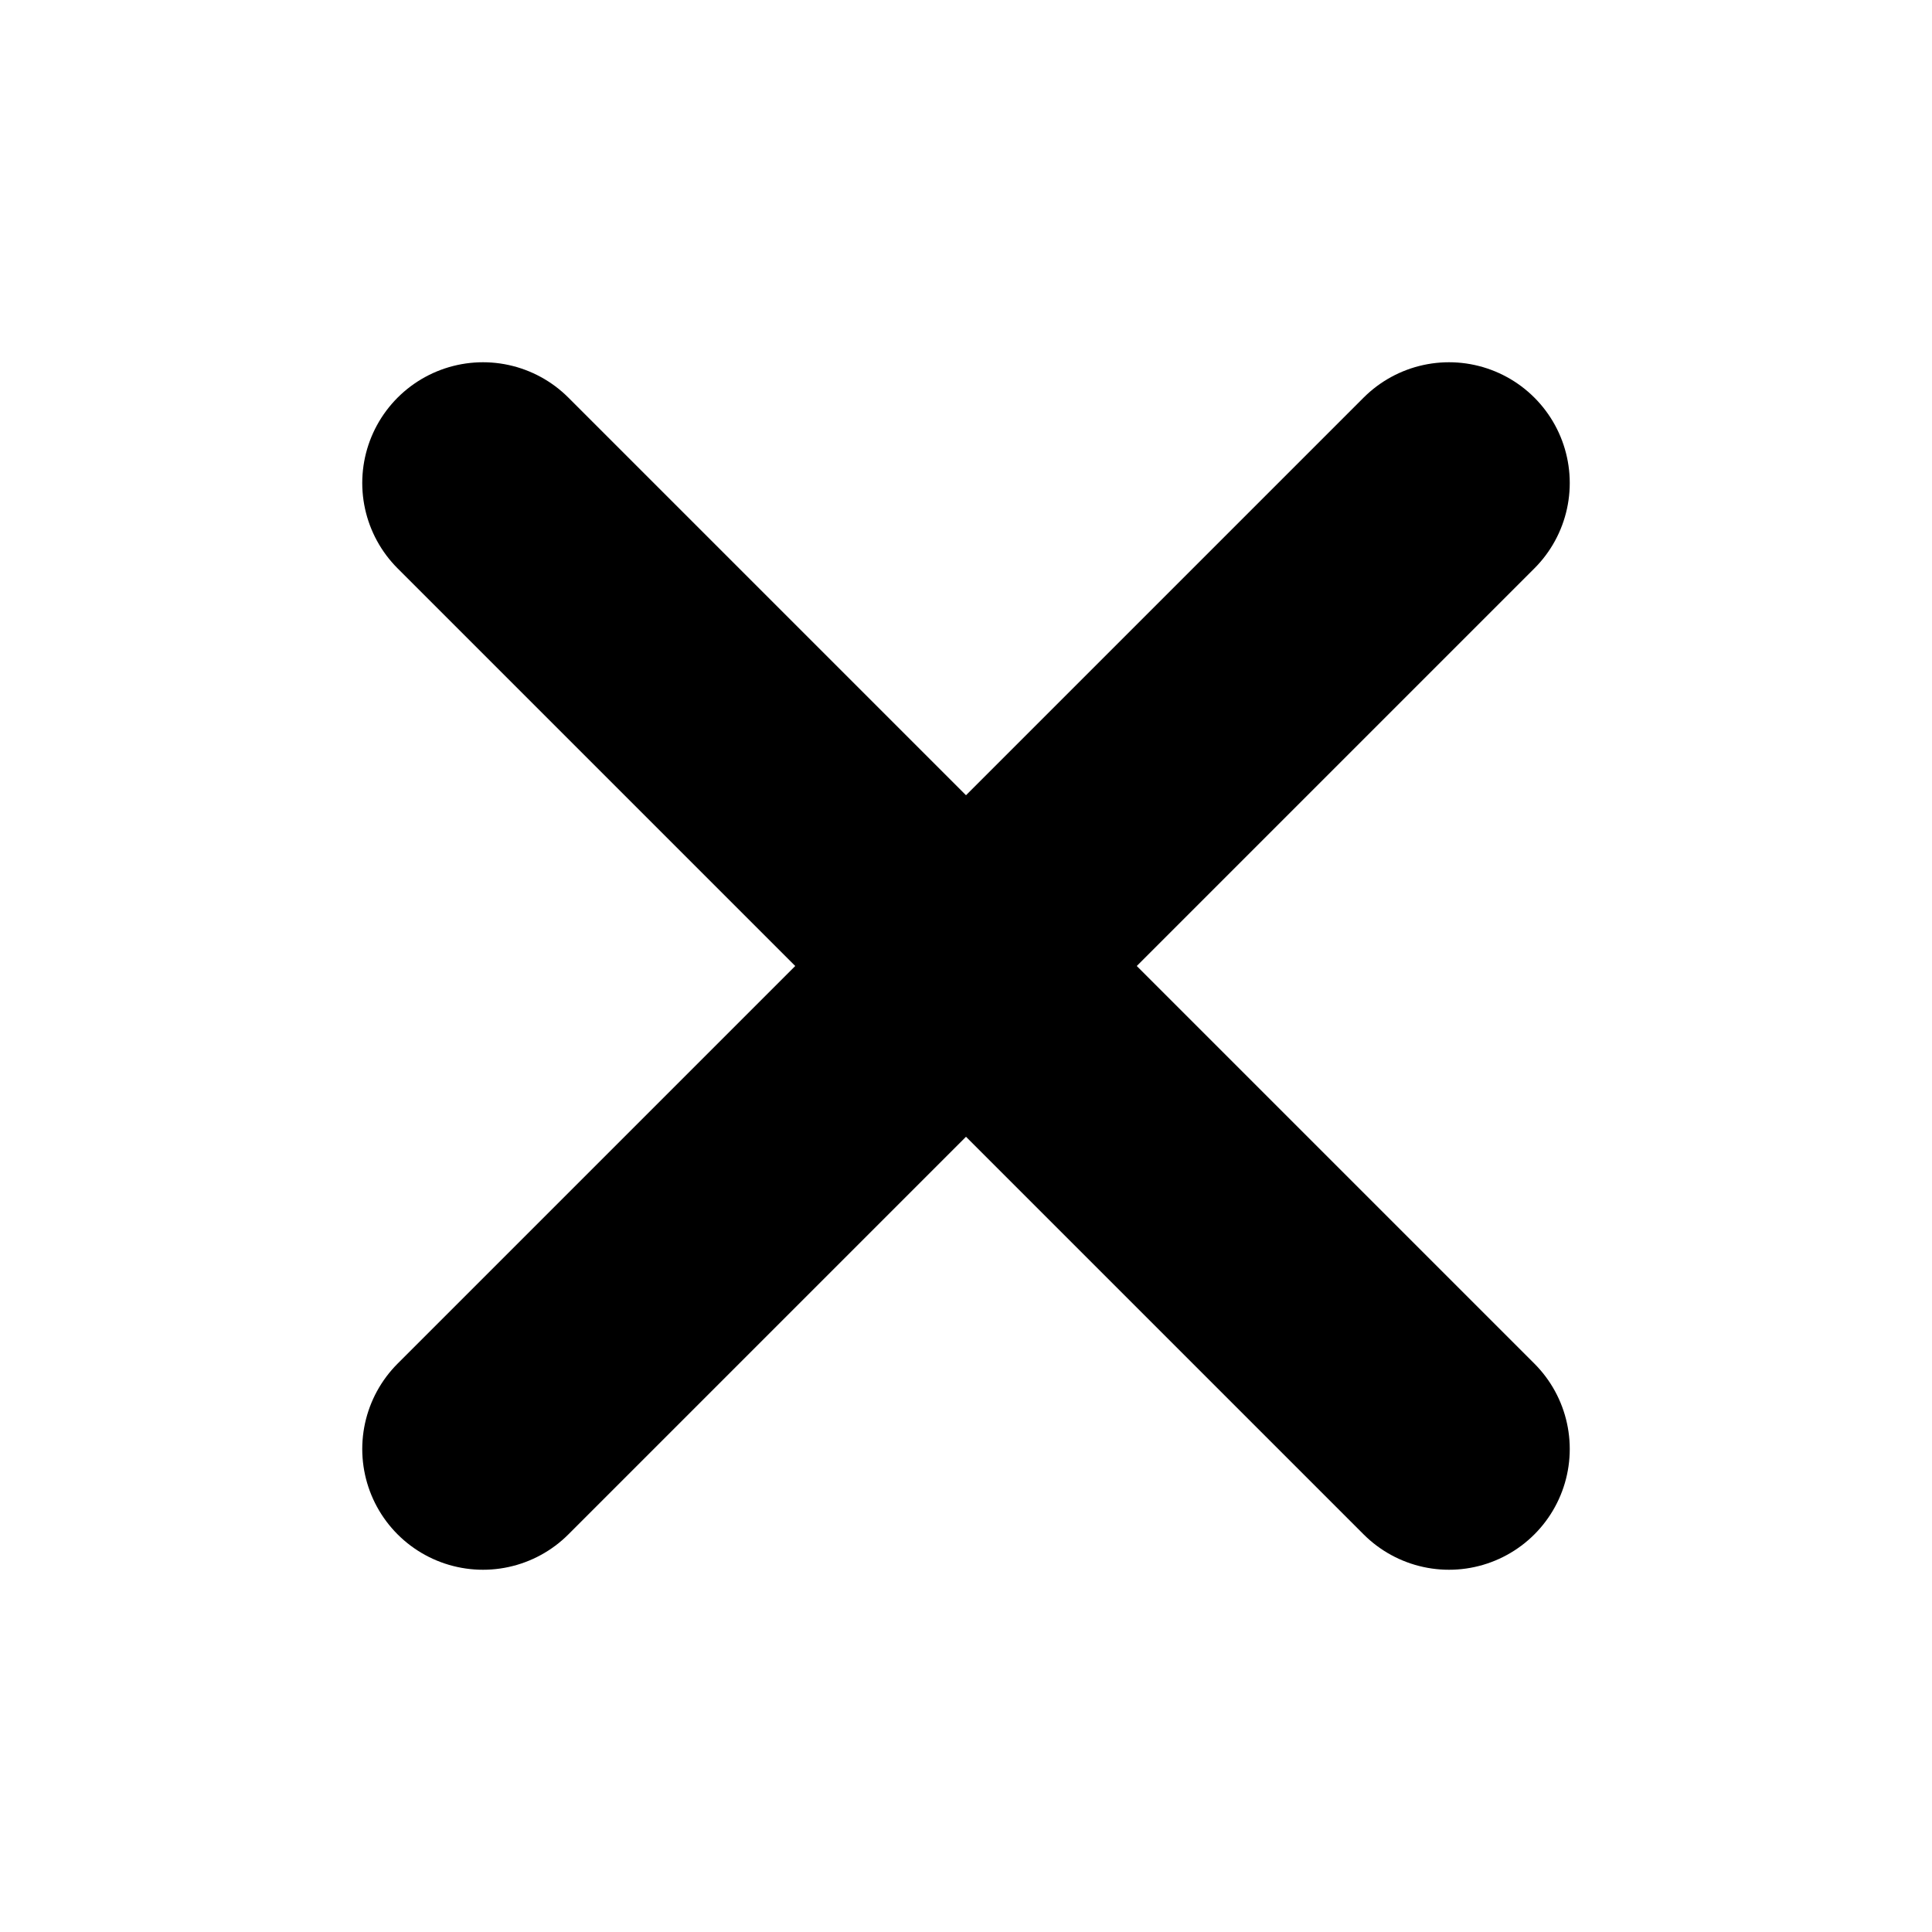
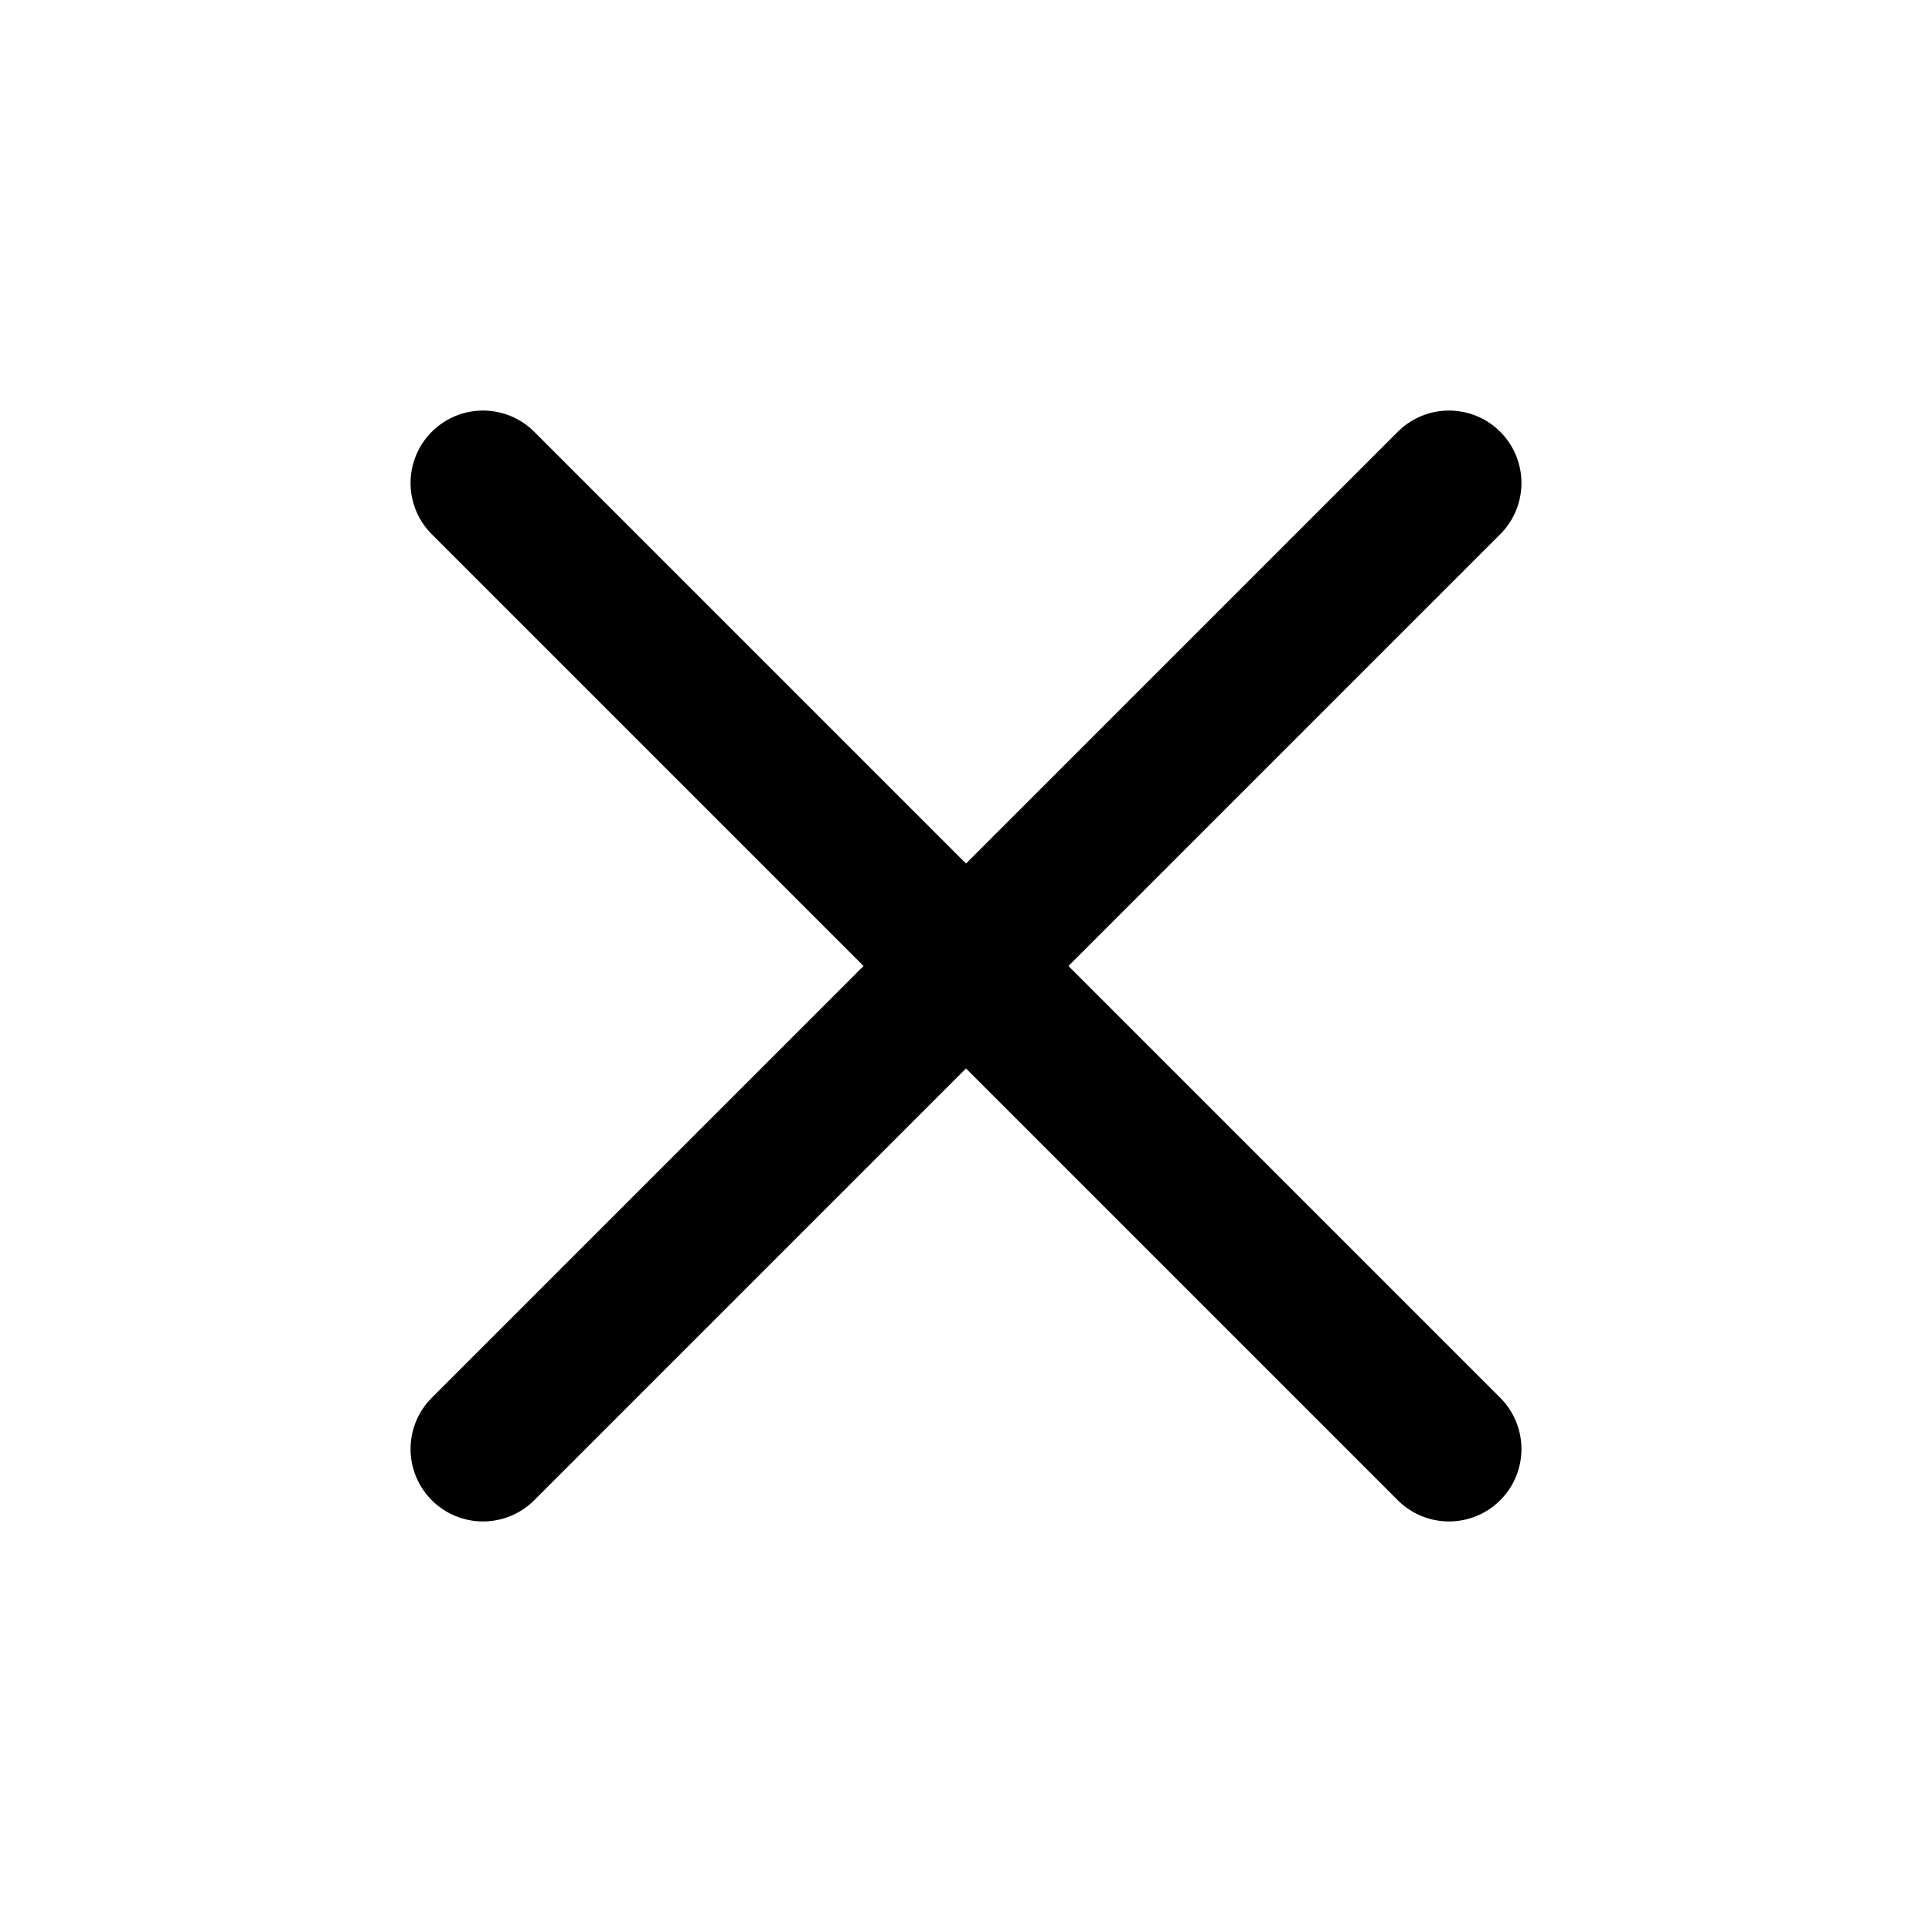
<svg xmlns="http://www.w3.org/2000/svg" width="40" height="40" viewBox="0 0 40 40" fill="none">
-   <path d="M30 10L10 30" stroke="black" stroke-width="5" stroke-linecap="round" stroke-linejoin="round" />
-   <path d="M10 10L30 30" stroke="black" stroke-width="5" stroke-linecap="round" stroke-linejoin="round" />
+   <path d="M30 10L10 30" stroke="black" stroke-width="3" stroke-linecap="round" stroke-linejoin="round" />
+   <path d="M10 10L30 30" stroke="black" stroke-width="3" stroke-linecap="round" stroke-linejoin="round" />
</svg>
